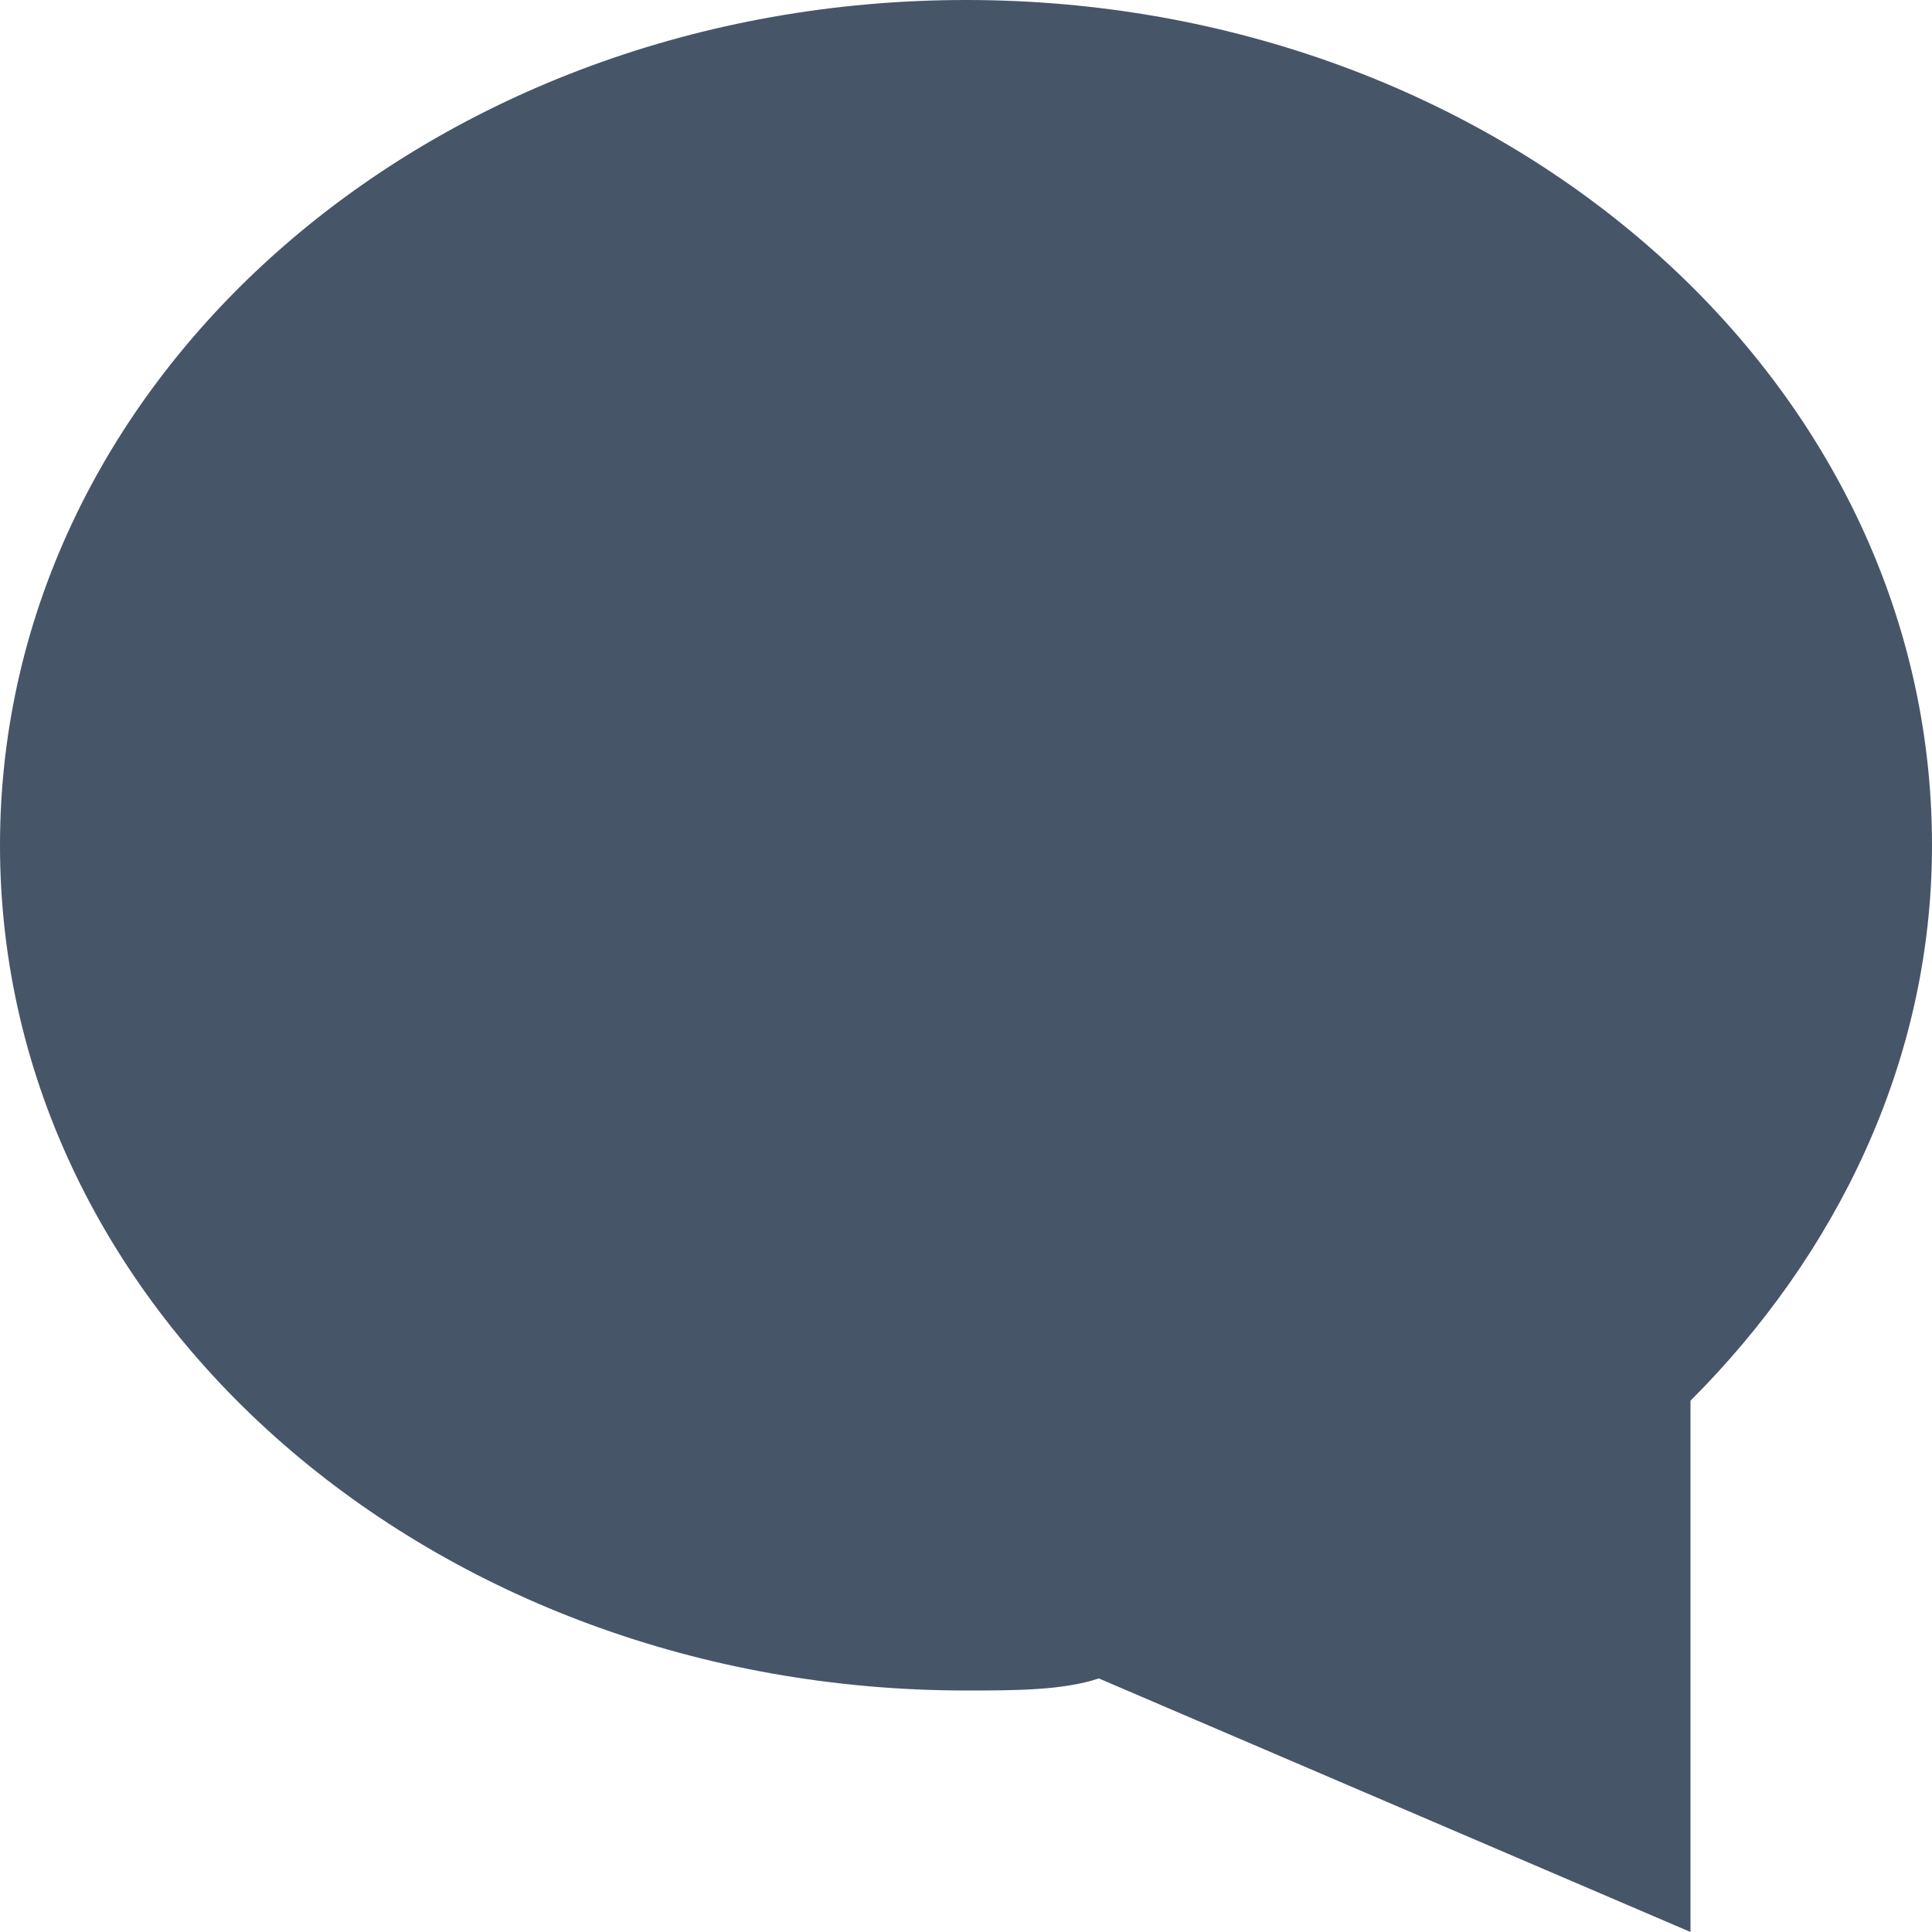
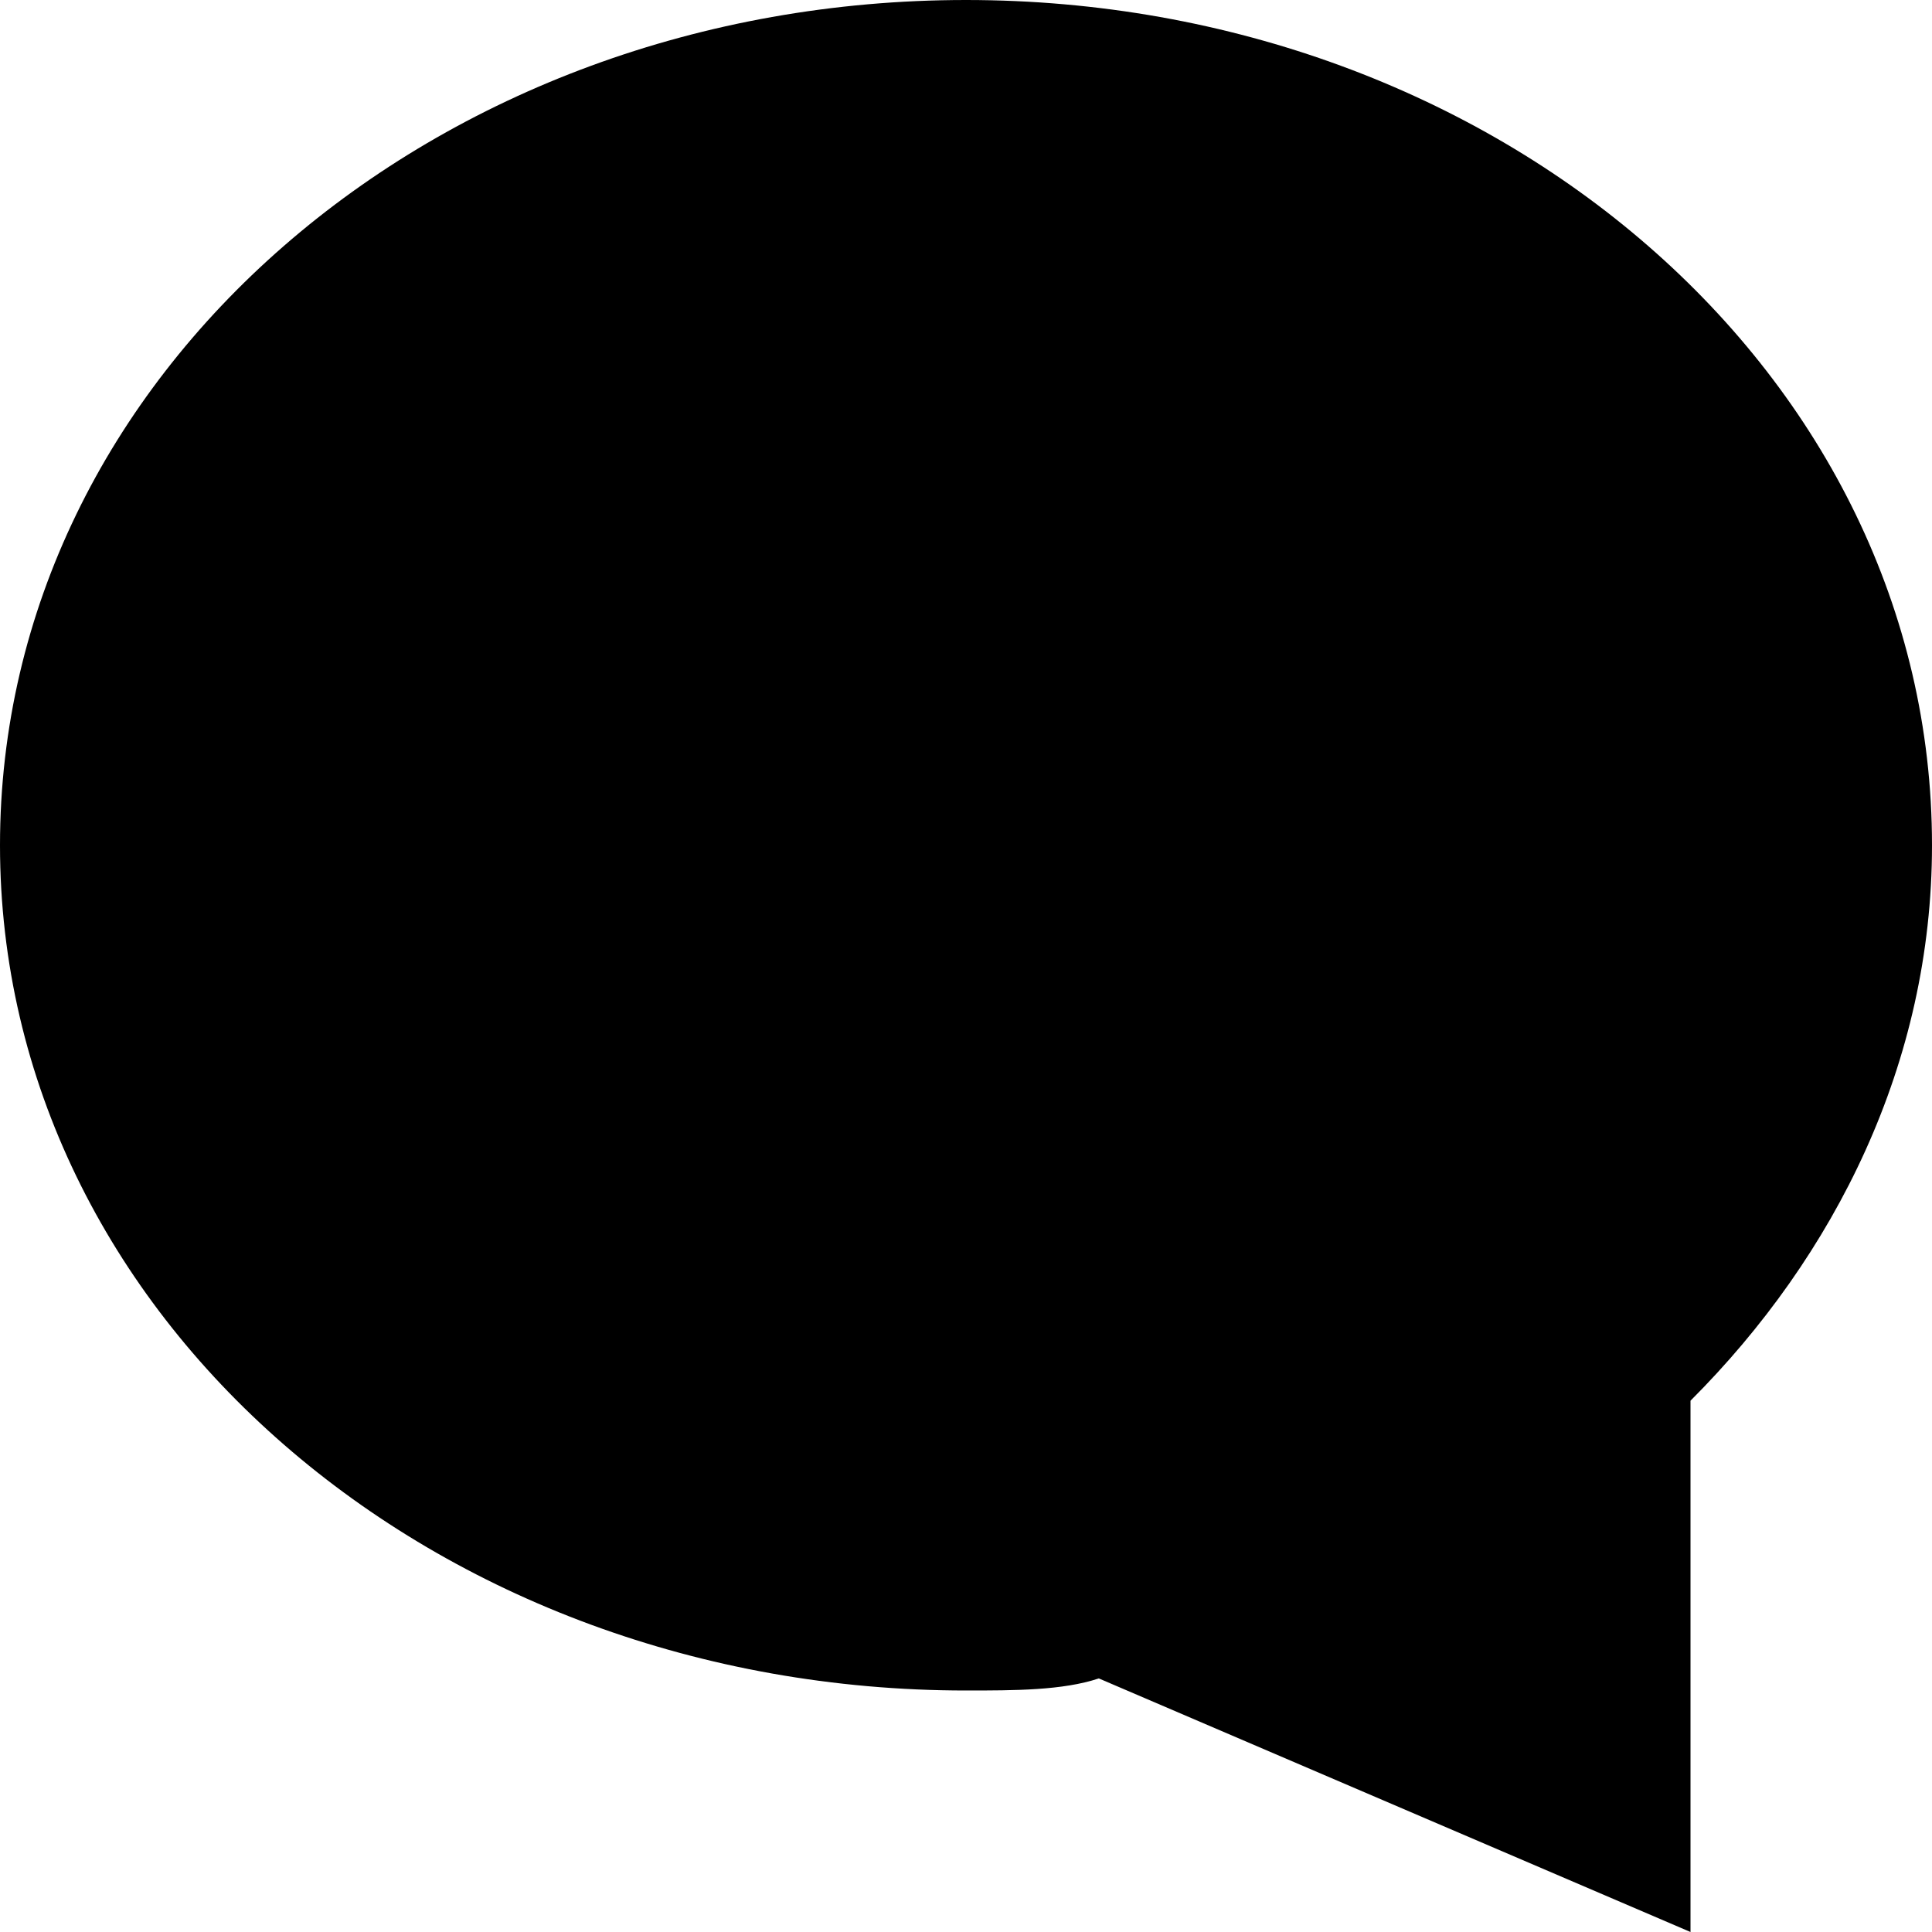
- <svg xmlns="http://www.w3.org/2000/svg" width="16" height="16" viewBox="0 0 16 16" fill="none">
-   <path d="M8 0C3.6 0 0 3.1 0 7C0 10.9 3.6 14 8 14C8.4 14 8.8 14 9.1 13.9L14 16V11.6C15.2 10.4 16 8.8 16 7C16 3.1 12.4 0 8 0Z" fill="#475569" />
+ <svg xmlns="http://www.w3.org/2000/svg" width="16" height="16" viewBox="0 0 16 16">
+   <path d="M8 0C3.6 0 0 3.1 0 7C0 10.9 3.6 14 8 14C8.4 14 8.8 14 9.1 13.9L14 16V11.6C15.2 10.4 16 8.8 16 7C16 3.1 12.4 0 8 0Z" />
</svg>
